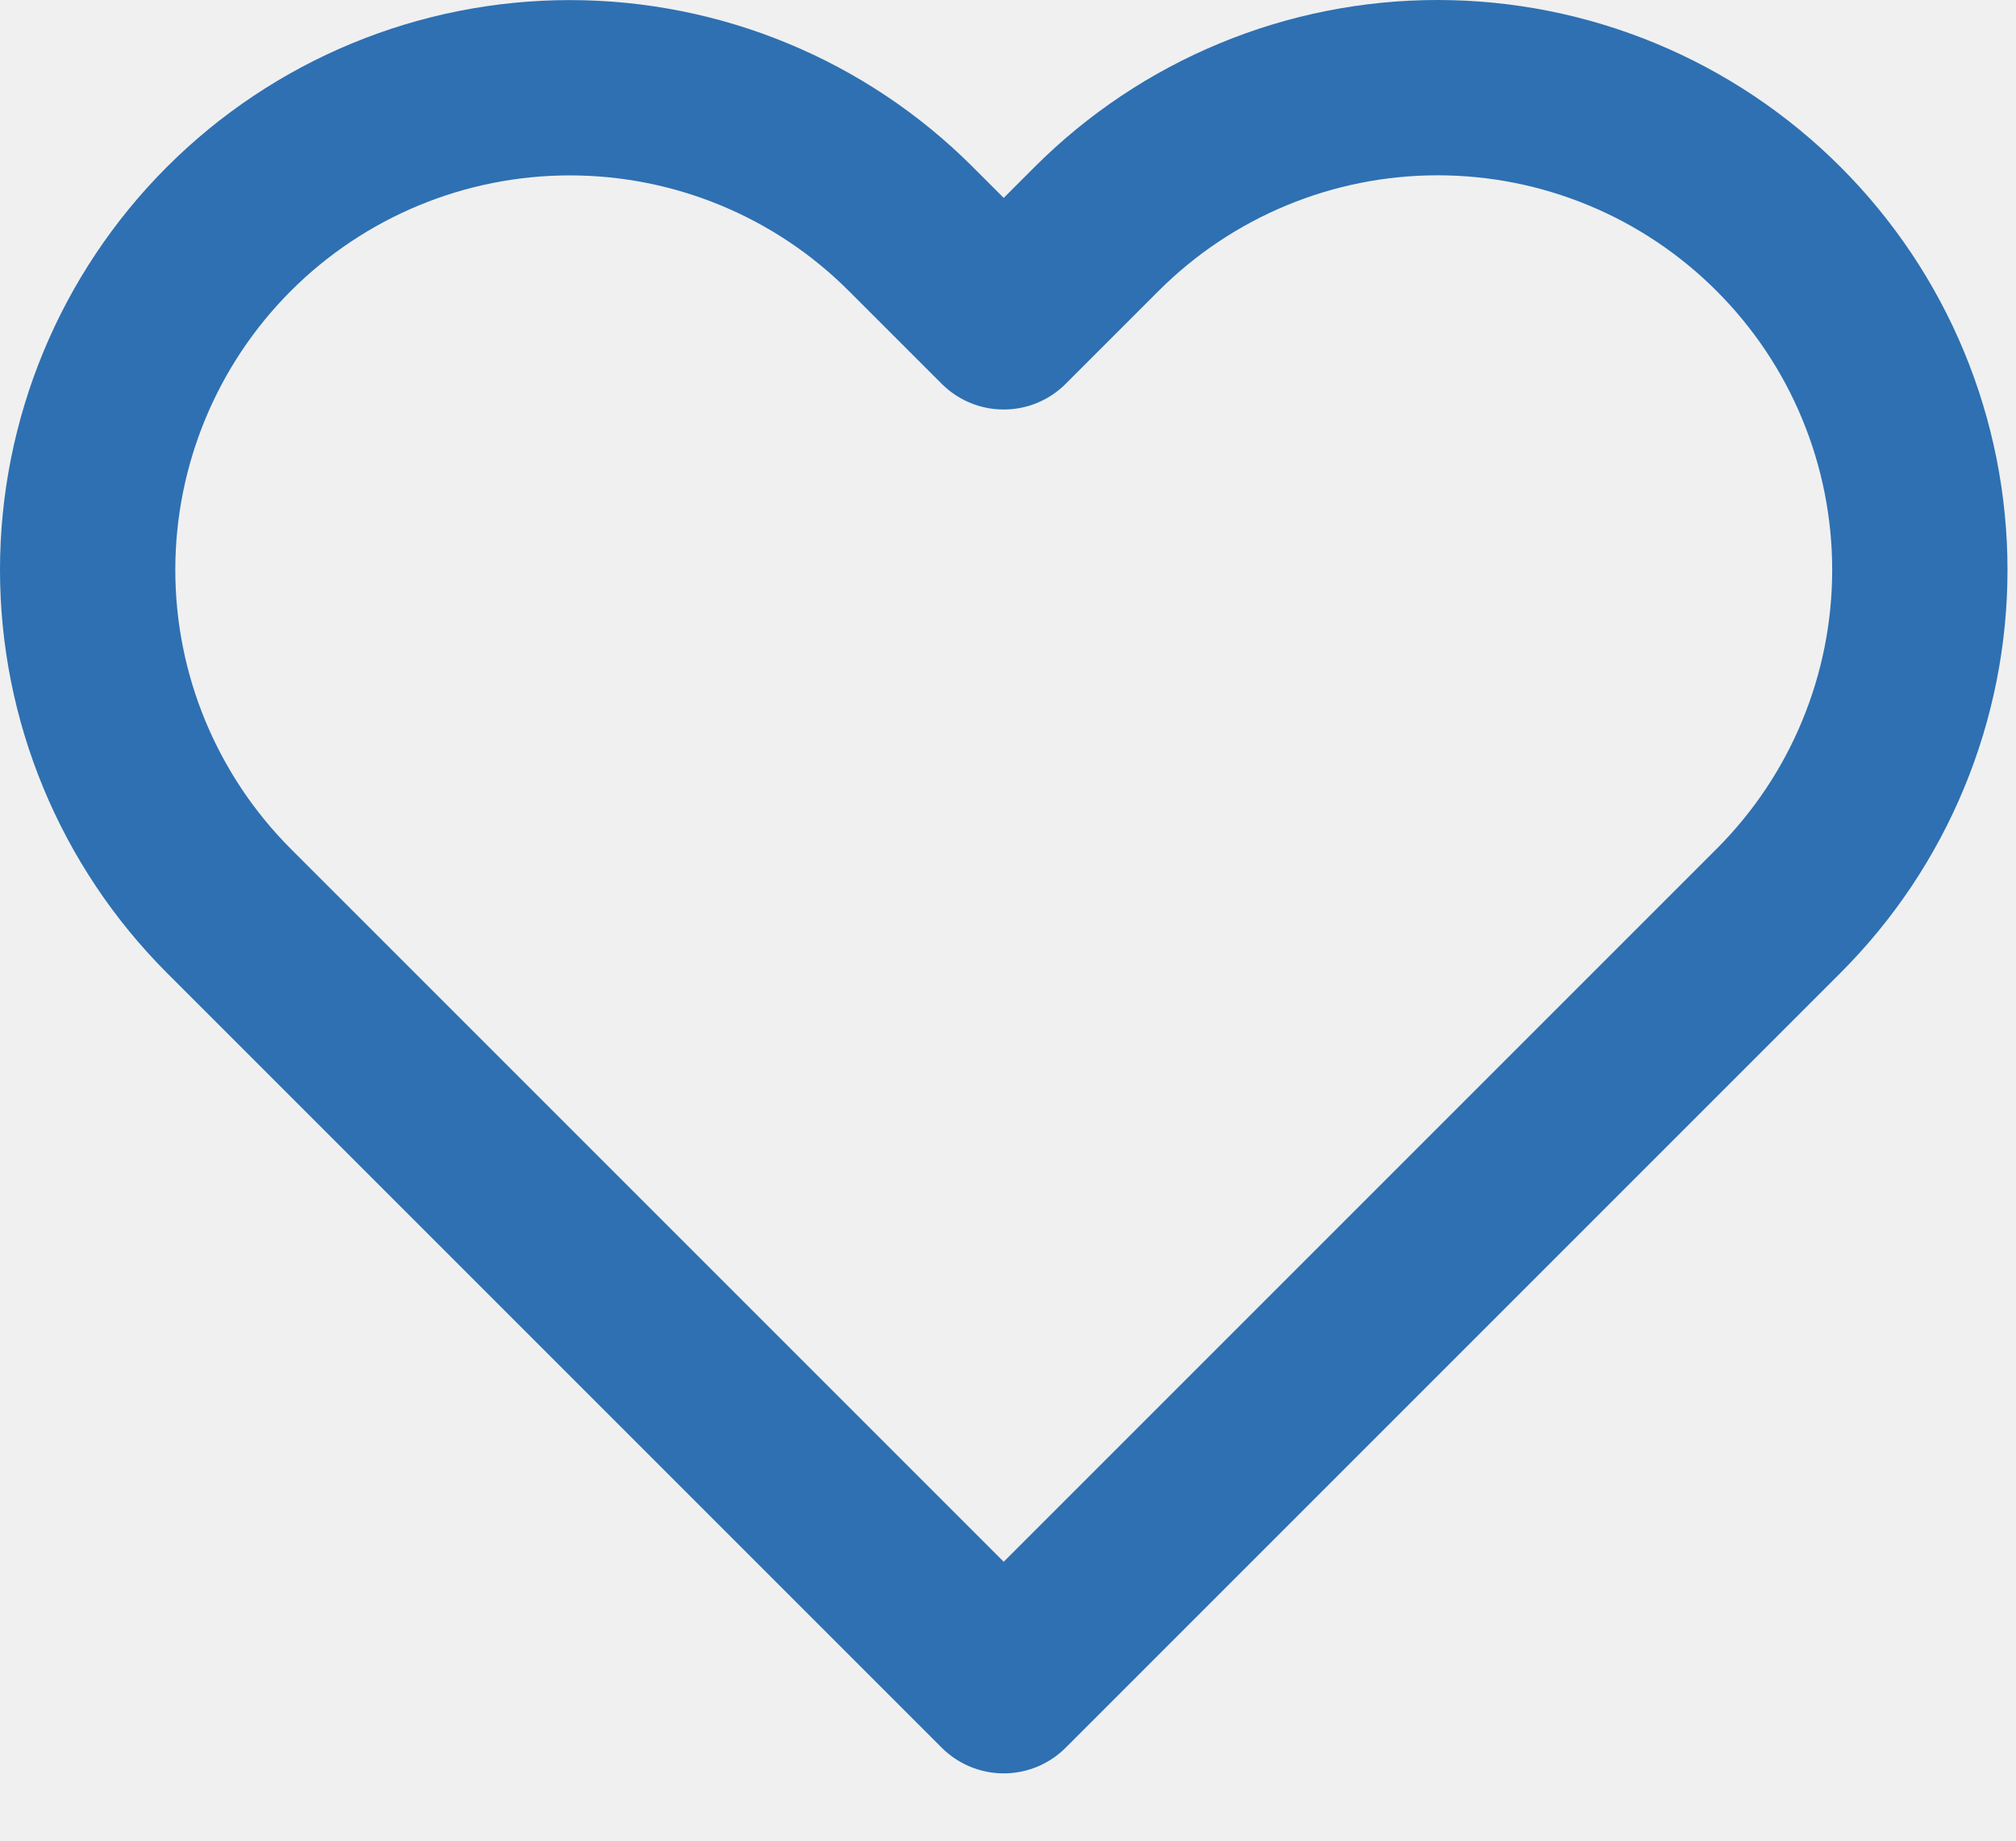
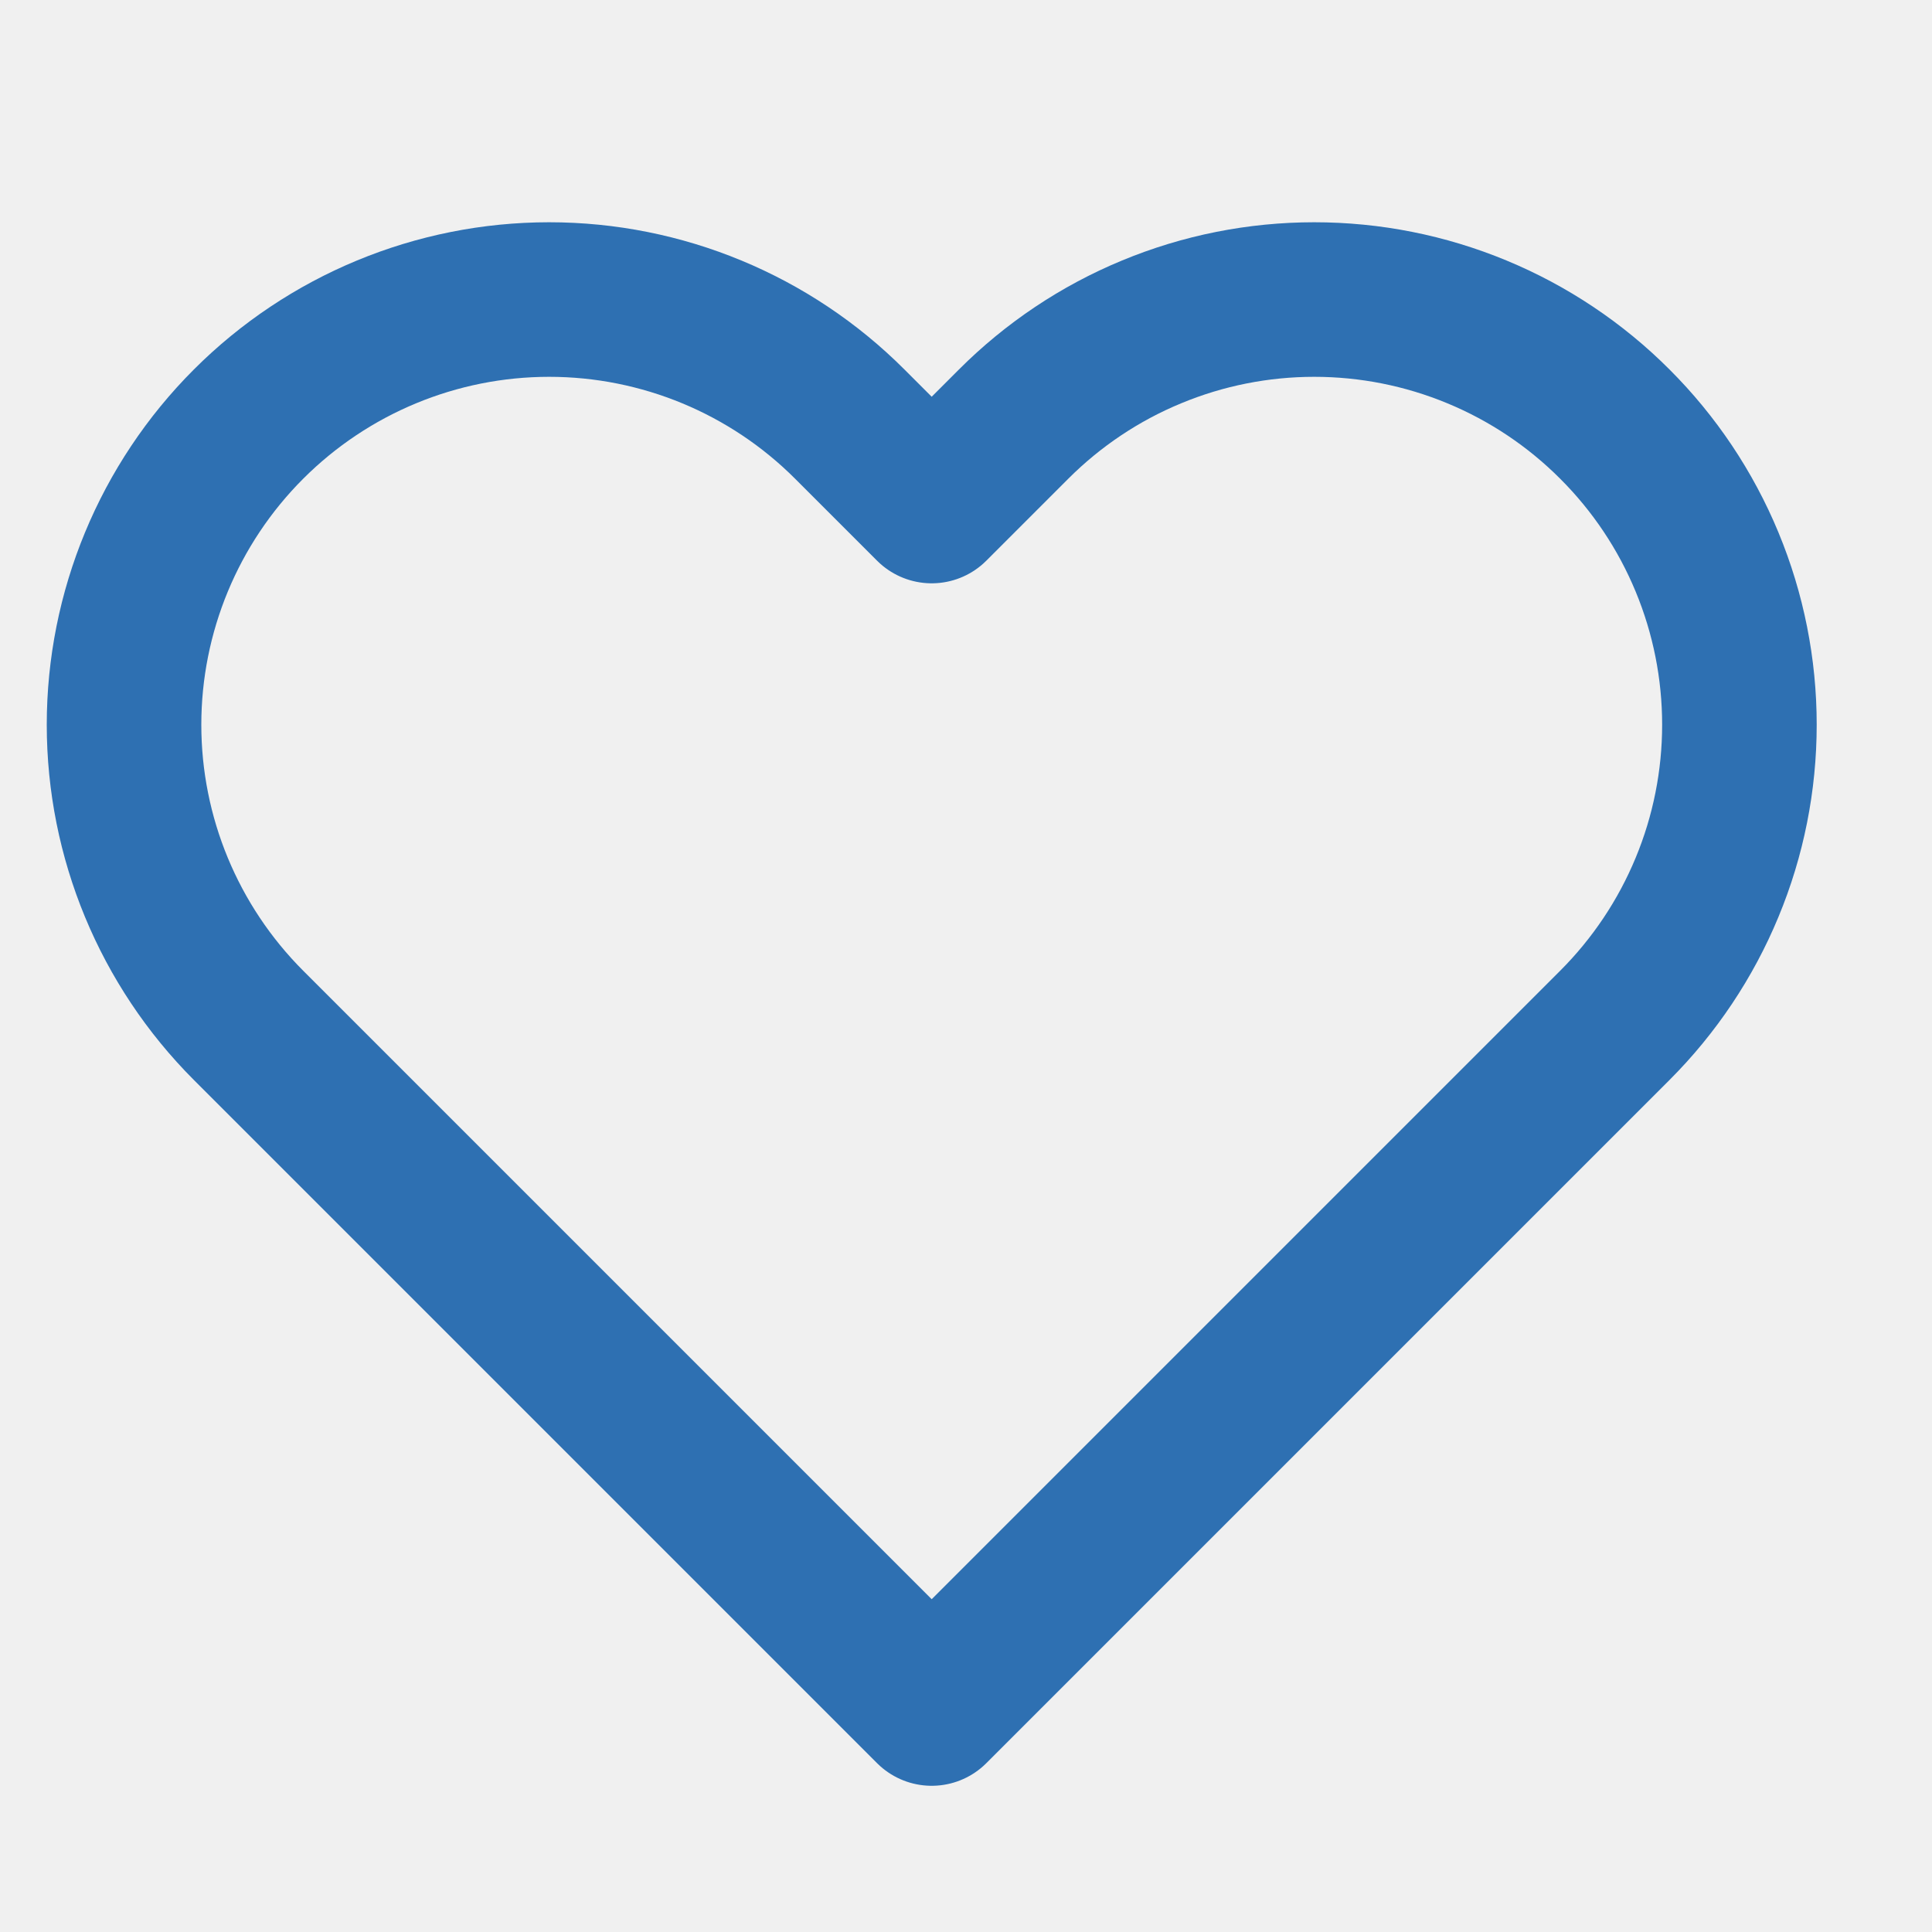
- <svg xmlns="http://www.w3.org/2000/svg" width="23" height="21" viewBox="0 0 23 21" fill="none">
-   <path d="M20.291 2.612C19.78 2.101 19.174 1.695 18.507 1.419C17.839 1.142 17.124 1 16.401 1C15.679 1 14.963 1.142 14.296 1.419C13.629 1.695 13.022 2.101 12.511 2.612L11.451 3.672L10.391 2.612C9.36 1.58 7.96 1.001 6.501 1.001C5.042 1.001 3.643 1.58 2.611 2.612C1.58 3.644 1 5.043 1 6.502C1 7.961 1.58 9.36 2.611 10.392L3.671 11.452L11.451 19.232L19.231 11.452L20.291 10.392C20.802 9.881 21.208 9.275 21.484 8.607C21.761 7.94 21.903 7.224 21.903 6.502C21.903 5.779 21.761 5.064 21.484 4.396C21.208 3.729 20.802 3.123 20.291 2.612V2.612Z" stroke="#2E70B2" stroke-width="2" stroke-linecap="round" stroke-linejoin="round" />
+ <svg xmlns="http://www.w3.org/2000/svg" width="25" height="25" viewBox="0 0 25 25" fill="none">
+   <g clip-path="url(#clip0_406_18)">
+     <path d="M20.896 5.488C20.386 4.977 19.779 4.571 19.112 4.295C18.444 4.018 17.729 3.876 17.006 3.876C16.284 3.876 15.568 4.018 14.901 4.295C14.233 4.571 13.627 4.977 13.116 5.488L12.056 6.548L10.996 5.488C9.965 4.456 8.565 3.876 7.106 3.876C5.647 3.876 4.248 4.456 3.216 5.488C2.185 6.519 1.605 7.919 1.605 9.378C1.605 10.837 2.185 12.236 3.216 13.268L4.276 14.328L12.056 22.108L19.836 14.328L20.896 13.268C21.407 12.757 21.813 12.15 22.089 11.483C22.366 10.816 22.508 10.1 22.508 9.378C22.508 8.655 22.366 7.94 22.089 7.272C21.813 6.605 21.407 5.998 20.896 5.488V5.488Z" stroke="#2E70B2" stroke-width="2" stroke-linecap="round" stroke-linejoin="round" />
+   </g>
+   <defs>
+     <clipPath id="clip0_406_18">
+       <rect width="24" height="24" fill="white" transform="translate(0.0563354 0.877441)" />
+     </clipPath>
+   </defs>
</svg>
